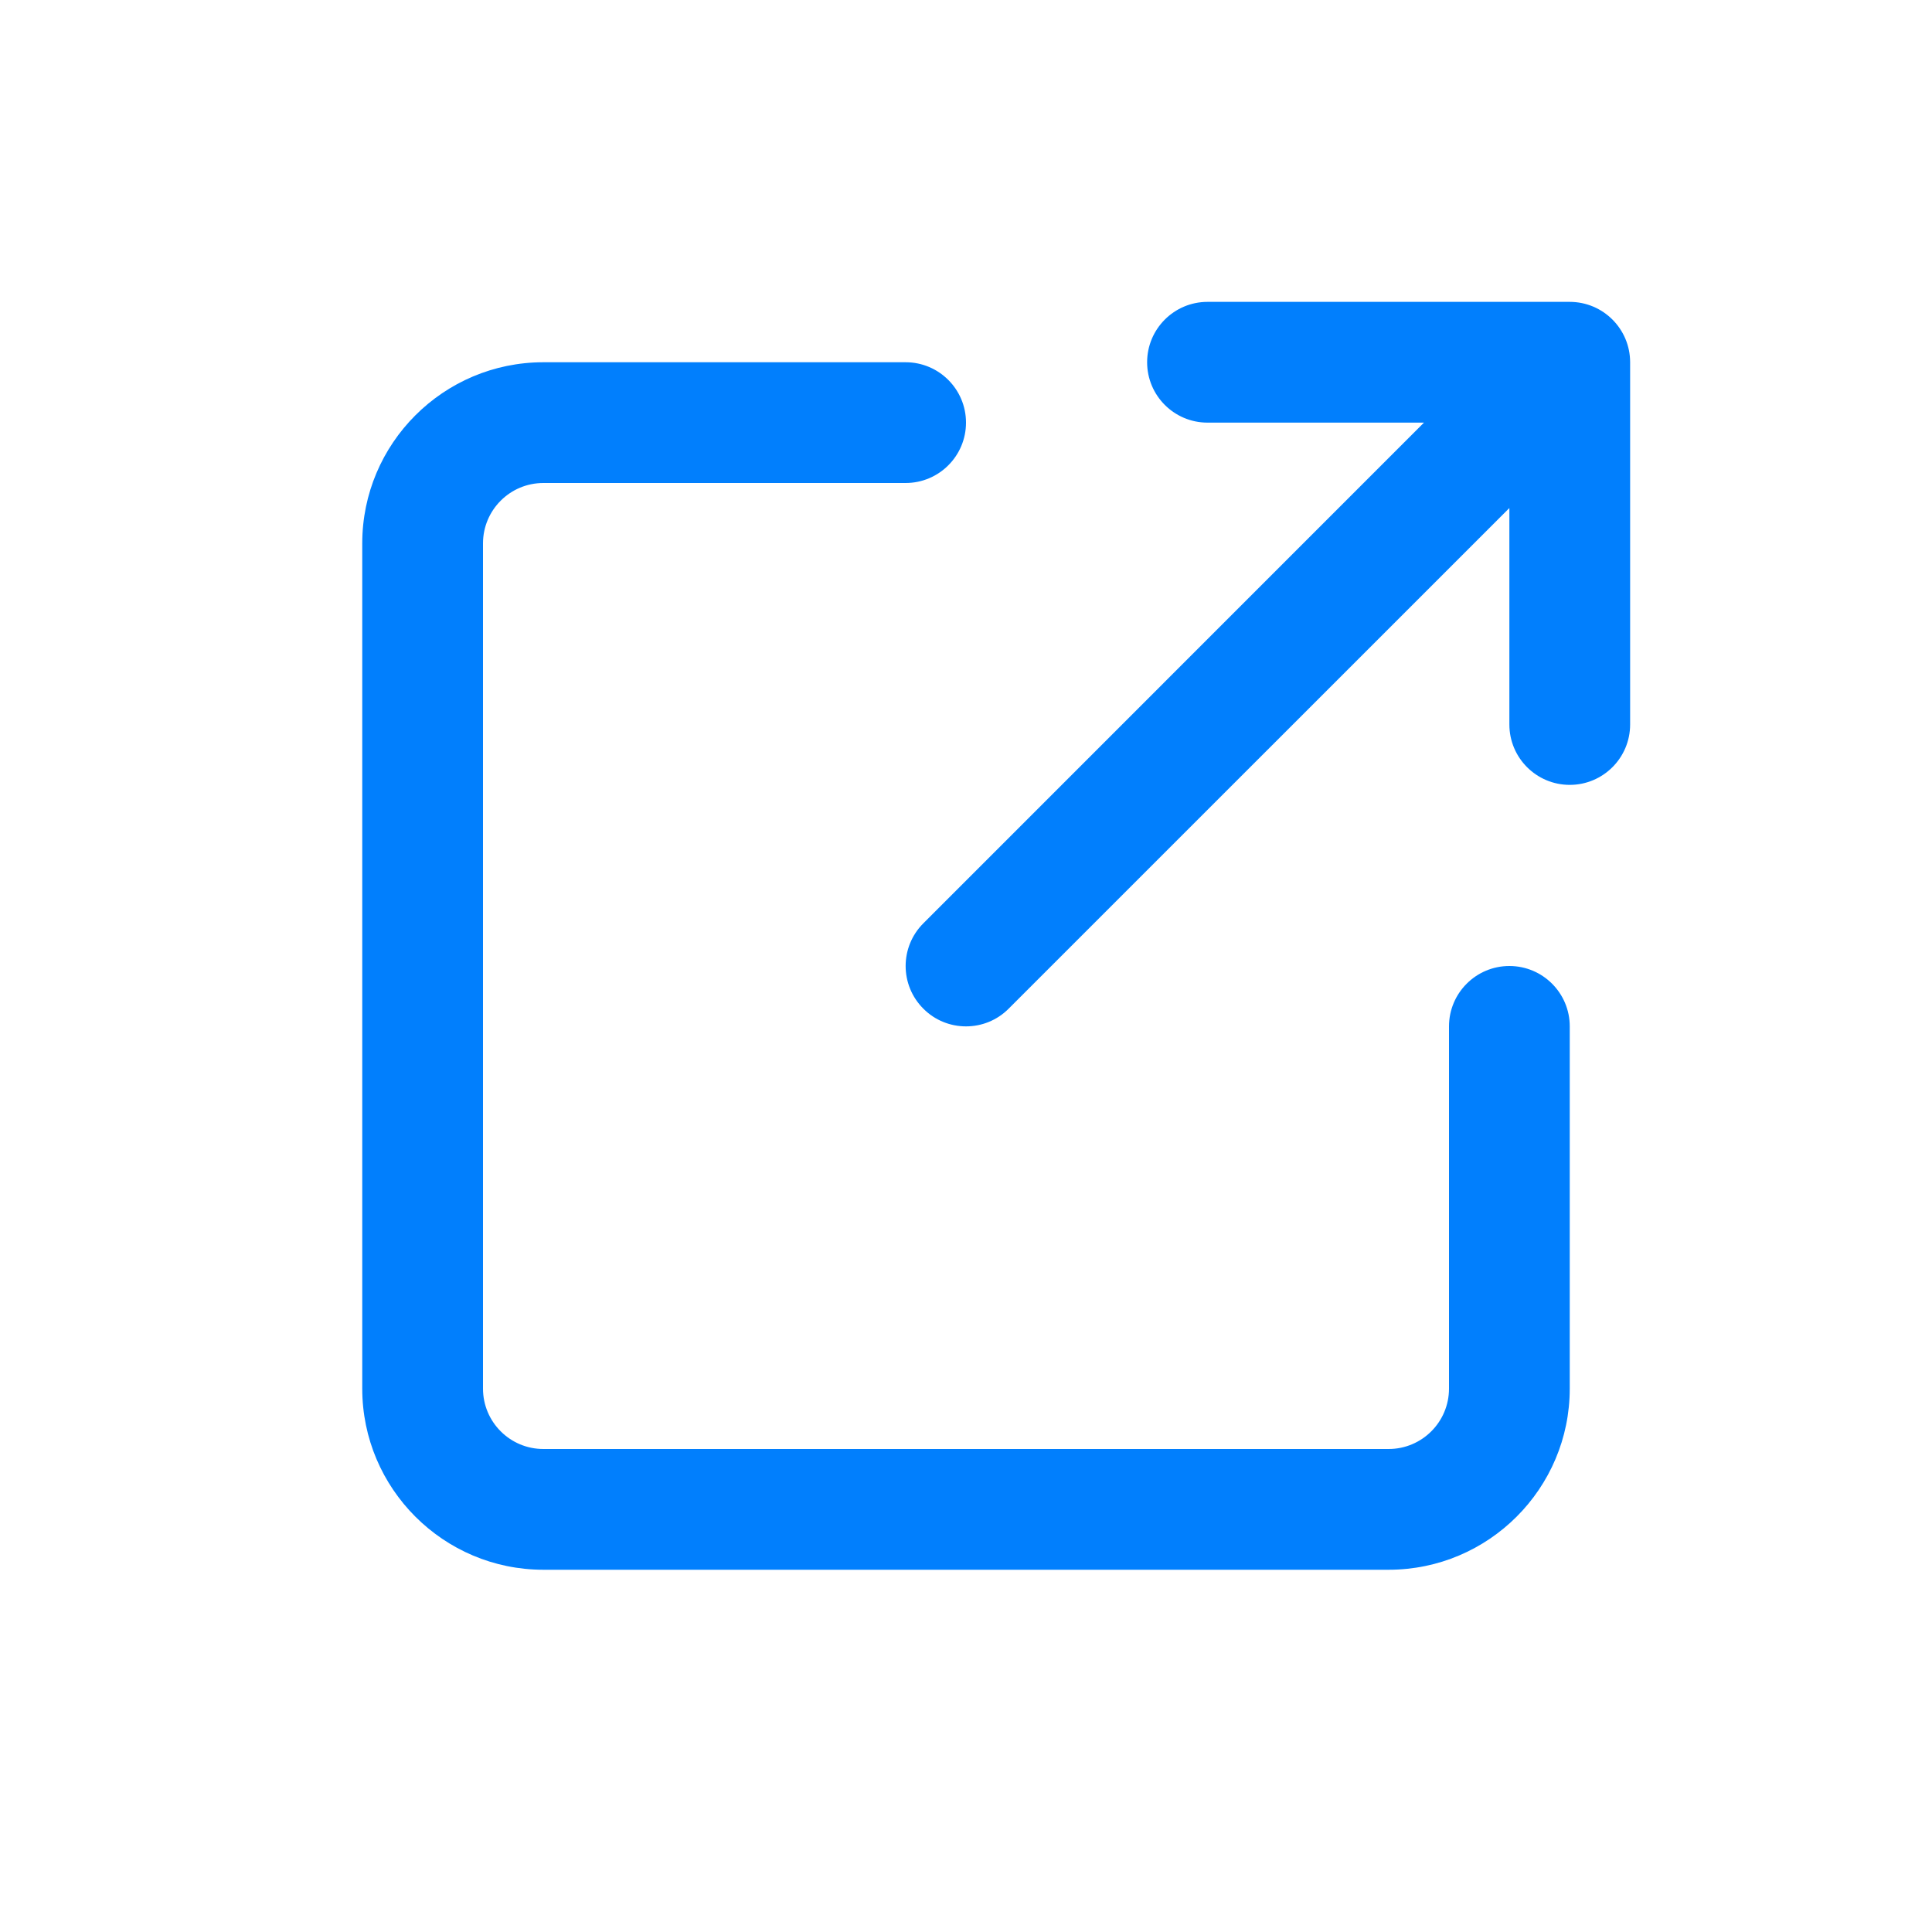
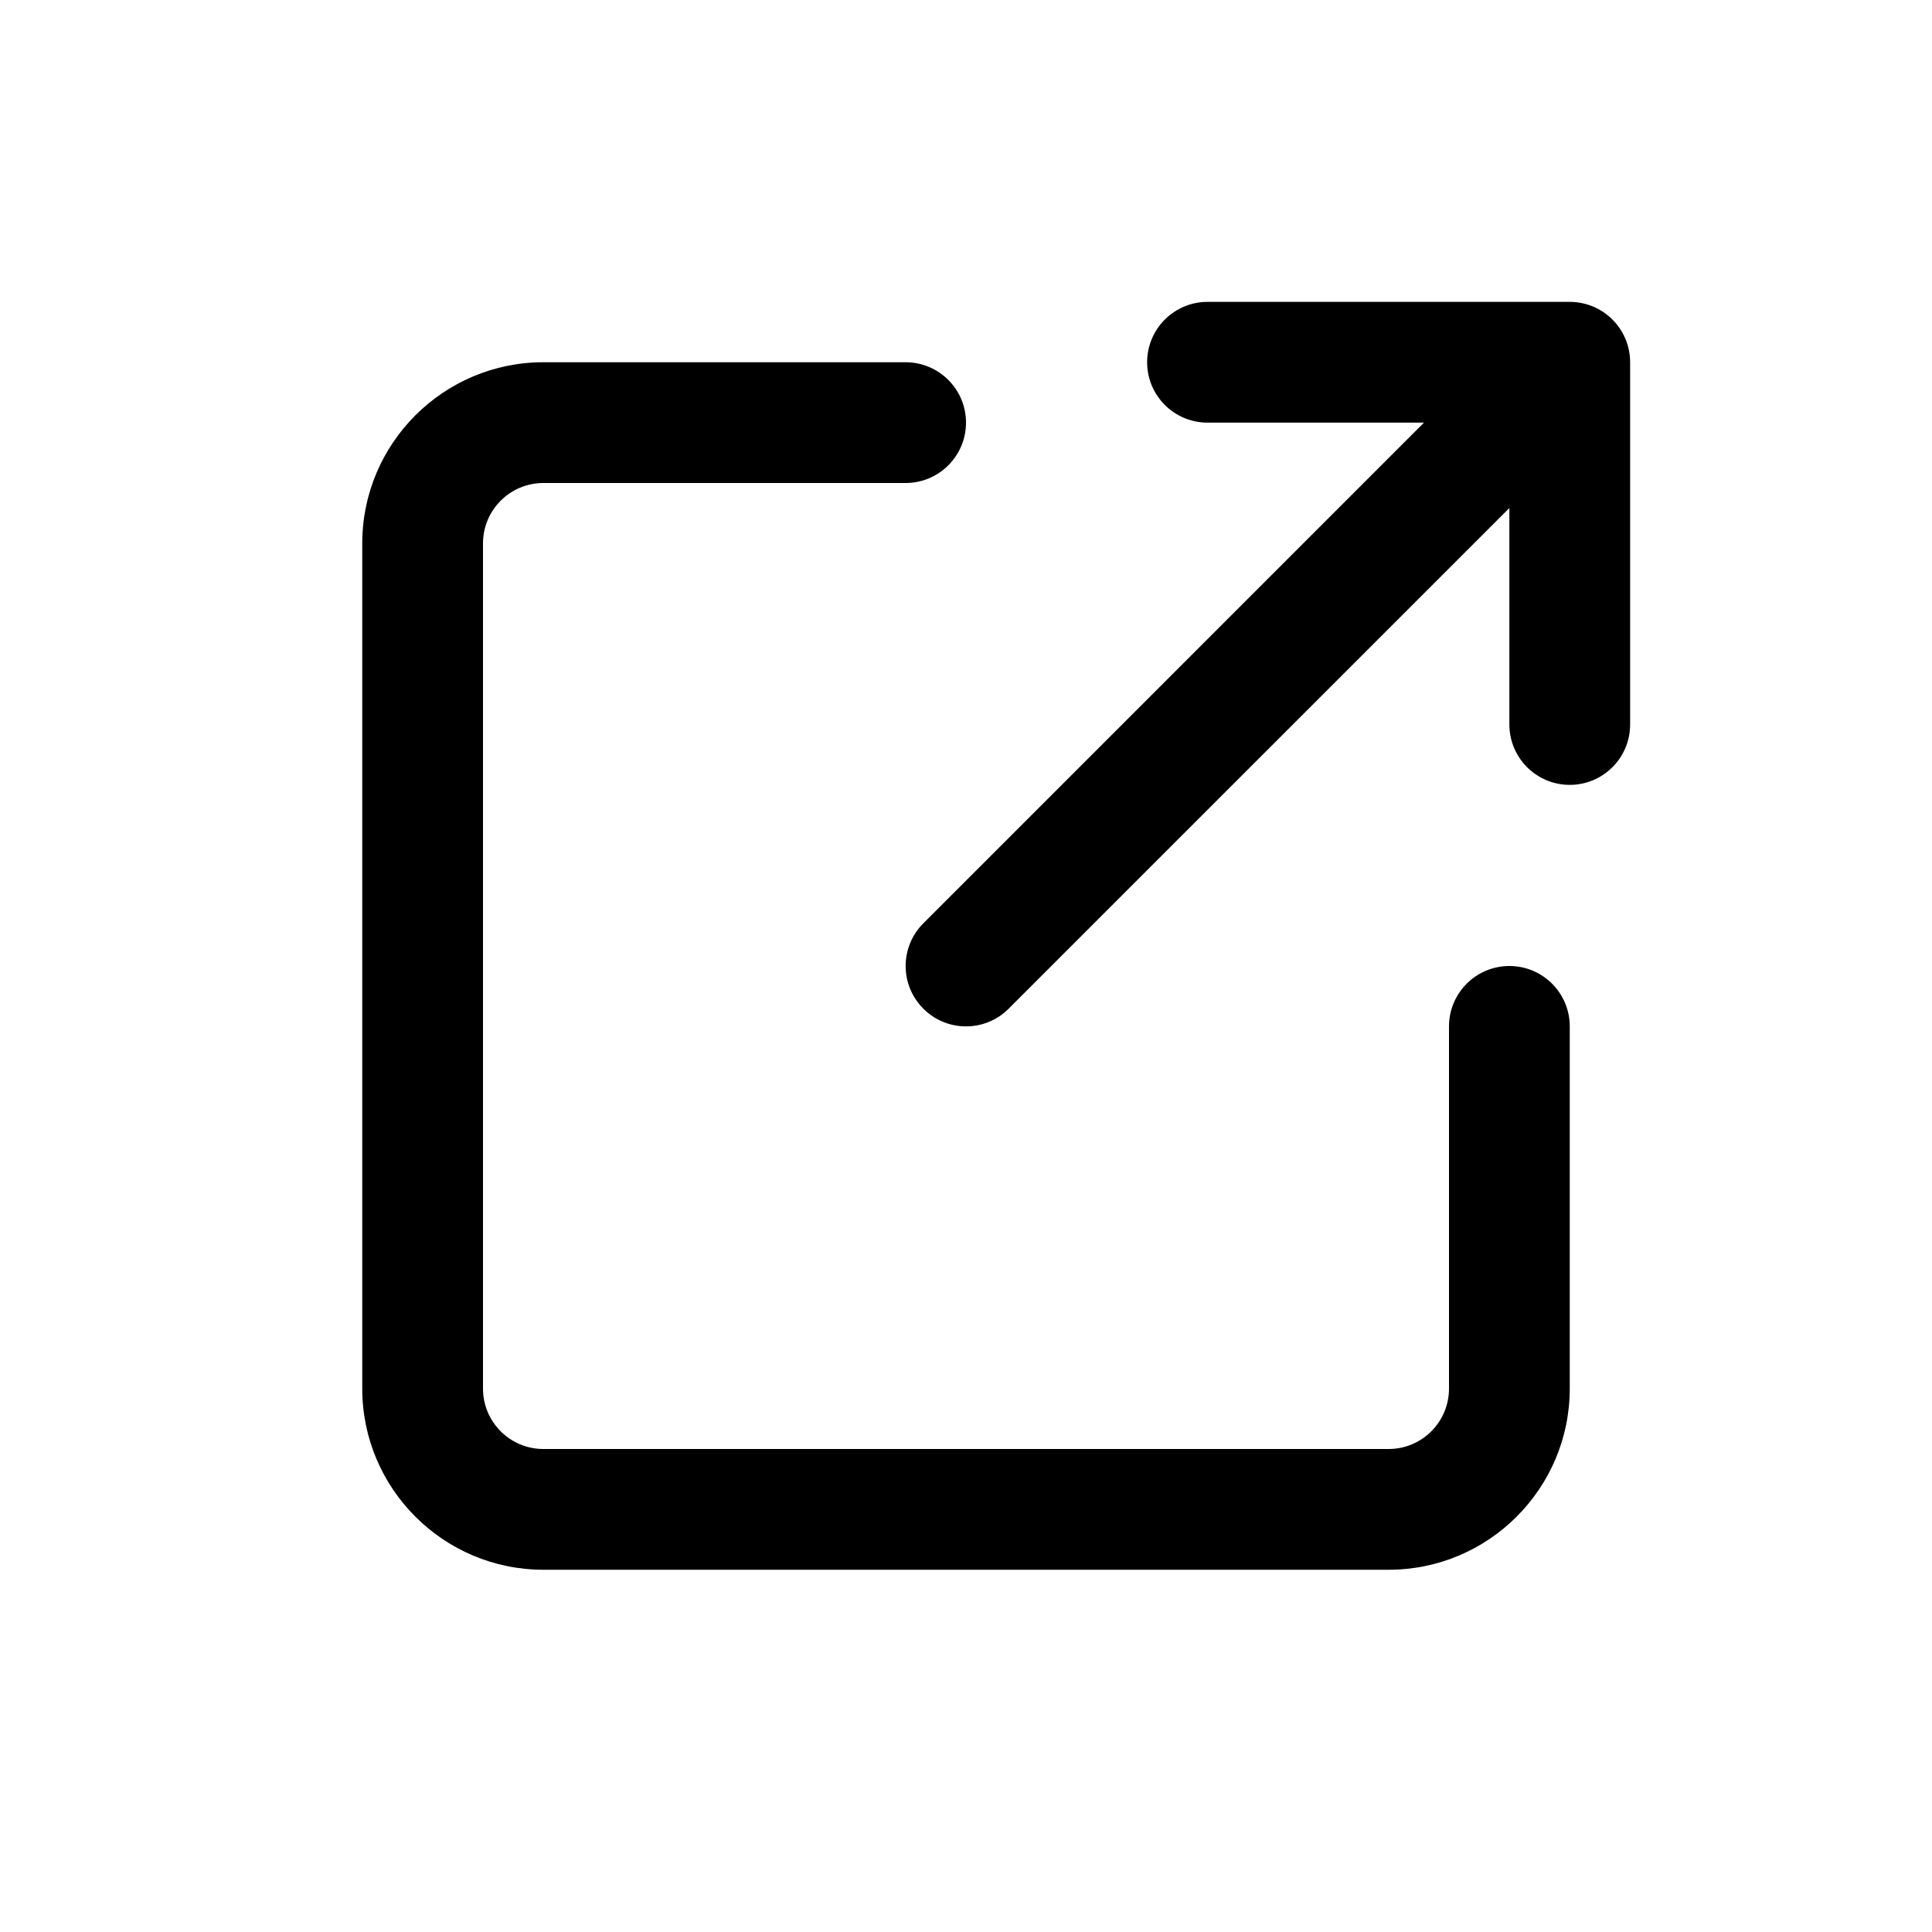
- <svg xmlns="http://www.w3.org/2000/svg" width="24" height="24" viewBox="0 0 24 24" fill="none">
-   <path d="M15 3.75C14.586 3.75 14.25 4.086 14.25 4.5C14.25 4.914 14.586 5.25 15 5.25H17.689L11.47 11.47C11.177 11.763 11.177 12.237 11.47 12.53C11.616 12.677 11.808 12.75 12 12.75C12.192 12.75 12.384 12.677 12.53 12.53L18.75 6.311V9C18.75 9.414 19.086 9.75 19.5 9.75C19.914 9.75 20.25 9.414 20.25 9V4.5C20.25 4.086 19.914 3.75 19.5 3.75H15ZM6.75 4.5C5.509 4.5 4.5 5.509 4.5 6.75V17.25C4.5 18.491 5.509 19.5 6.75 19.5H17.25C18.491 19.5 19.5 18.491 19.5 17.25V12.75C19.5 12.336 19.164 12 18.75 12C18.336 12 18 12.336 18 12.75V17.25C18 17.664 17.664 18 17.25 18H6.75C6.336 18 6 17.664 6 17.25V6.75C6 6.336 6.336 6 6.75 6H11.25C11.664 6 12 5.664 12 5.25C12 4.836 11.664 4.5 11.25 4.5H6.75Z" fill="#017FFD" />
+ <svg xmlns="http://www.w3.org/2000/svg" width="24" height="24" viewBox="0 0 24 24">
+   <path d="M15 3.75C14.586 3.75 14.25 4.086 14.25 4.5C14.25 4.914 14.586 5.25 15 5.25H17.689L11.47 11.47C11.177 11.763 11.177 12.237 11.47 12.53C11.616 12.677 11.808 12.75 12 12.75C12.192 12.75 12.384 12.677 12.53 12.53L18.75 6.311V9C18.75 9.414 19.086 9.75 19.5 9.75C19.914 9.75 20.25 9.414 20.25 9V4.5C20.25 4.086 19.914 3.75 19.5 3.75H15ZM6.75 4.5C5.509 4.5 4.5 5.509 4.5 6.75V17.25C4.5 18.491 5.509 19.5 6.75 19.5H17.25C18.491 19.5 19.5 18.491 19.5 17.25V12.75C19.5 12.336 19.164 12 18.75 12C18.336 12 18 12.336 18 12.75V17.25C18 17.664 17.664 18 17.25 18H6.75C6.336 18 6 17.664 6 17.25V6.75C6 6.336 6.336 6 6.75 6H11.25C11.664 6 12 5.664 12 5.25C12 4.836 11.664 4.5 11.25 4.5H6.75Z" />
</svg>
